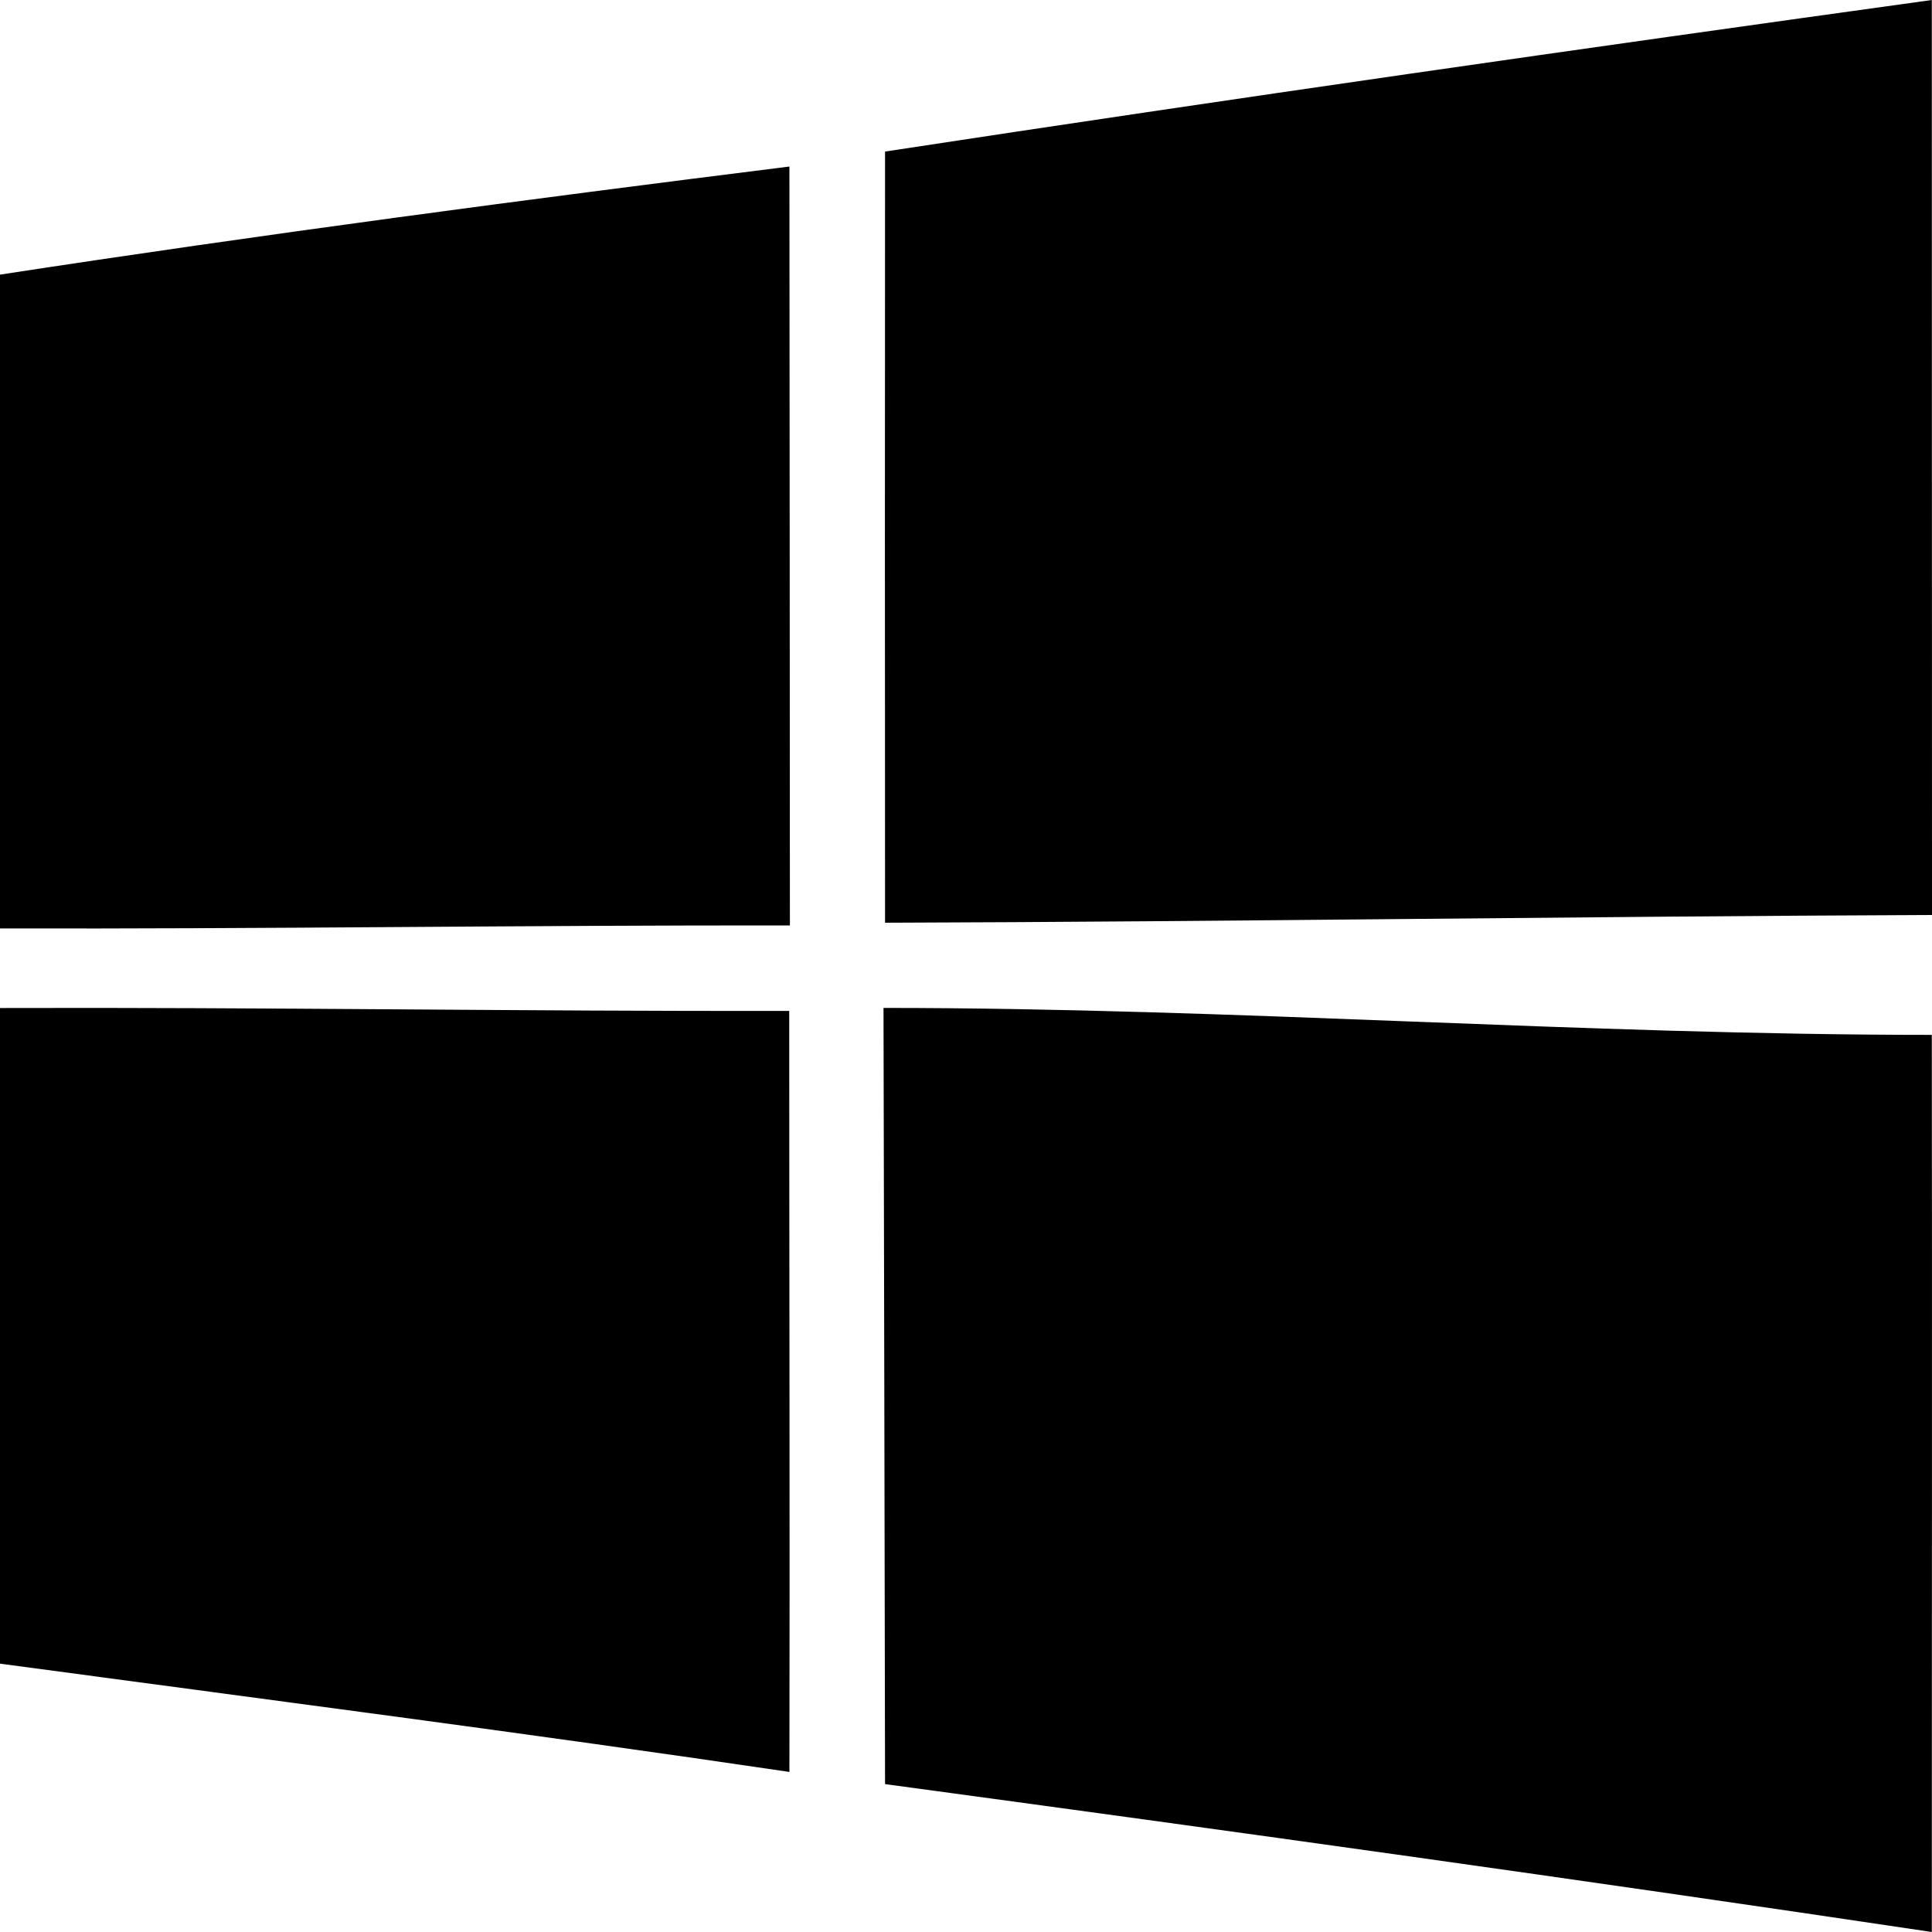
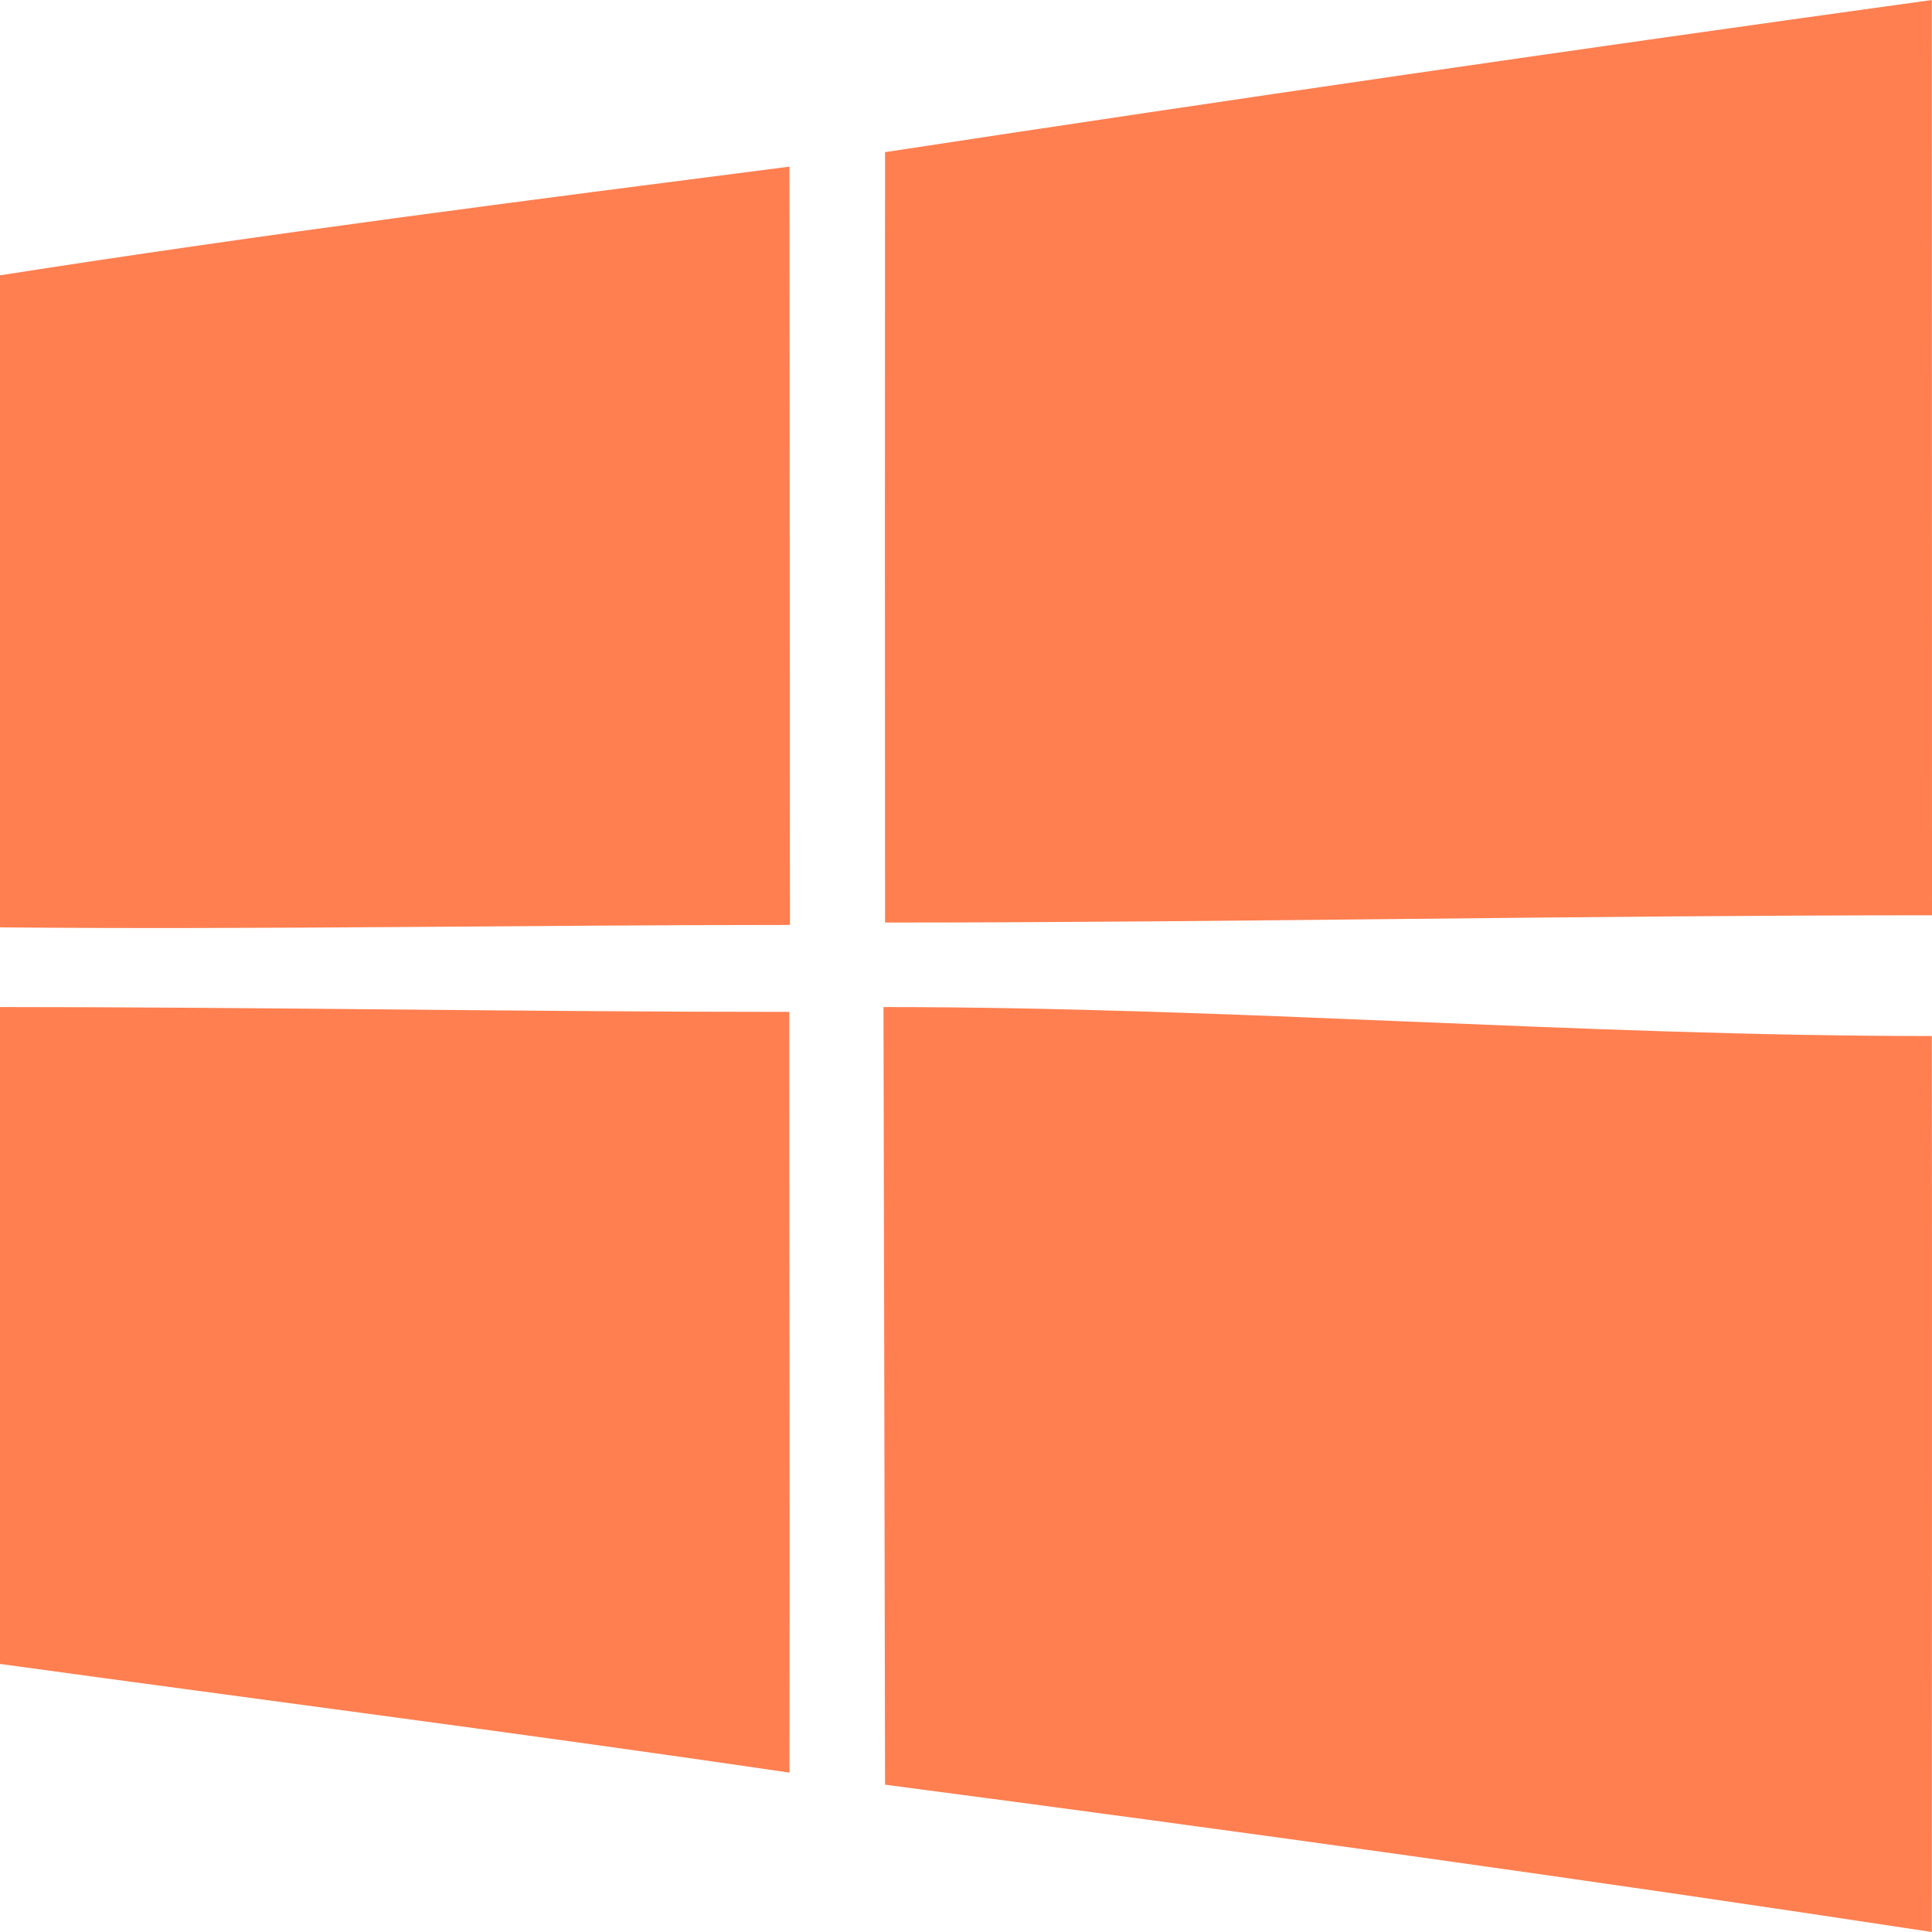
- <svg xmlns="http://www.w3.org/2000/svg" width="800px" height="800px" viewBox="0 0 20 20" version="1.1">
-   <defs>
- 
- </defs>
-   <g id="Page-1" stroke="none" stroke-width="1" fill="none" fill-rule="evenodd">
-     <g id="Dribbble-Light-Preview" transform="translate(-60, -7439)" fill="#000000">
-       <g id="icons" transform="translate(56, 160)">
-         <path d="M13.146,7289.434 C13.151,7291.433 13.157,7294.829 13.162,7297.469 C16.776,7297.958 20.39,7298.461 23.998,7299 C23.998,7295.849 24.002,7292.711 23.998,7289.713 C20.381,7289.713 16.765,7289.434 13.146,7289.434 M4,7289.435 L4,7296.222 C6.726,7296.589 9.452,7296.941 12.172,7297.343 C12.177,7294.717 12.17,7292.091 12.17,7289.465 C9.447,7289.47 6.724,7289.426 4,7289.435 M4,7281.843 L4,7288.611 C6.726,7288.618 9.452,7288.577 12.177,7288.58 C12.175,7285.96 12.175,7283.344 12.172,7280.724 C9.445,7281.065 6.717,7281.426 4,7281.843 M24,7288.472 C20.388,7288.486 16.776,7288.541 13.162,7288.552 C13.16,7285.889 13.16,7283.23 13.162,7280.569 C16.769,7280.018 20.384,7279.501 23.998,7279 C24,7282.158 23.998,7285.314 24,7288.472" id="windows-[#174]">
- 
- </path>
+ <svg xmlns="http://www.w3.org/2000/svg" width="100%" height="100%" viewBox="0 0 800 800" version="1.1" xml:space="preserve" style="fill-rule:evenodd;clip-rule:evenodd;stroke-linejoin:round;stroke-miterlimit:2;">
+   <g id="icons" transform="matrix(1,0,0,1,-160,-291160)">
+     <g id="Page-1">
+       <g id="Dribbble-Light-Preview">
+         <g id="icons1">
+           <path id="windows---174-" d="M525.835,291577C526.035,291657 526.276,291793 526.476,291899C671.038,291918 815.599,291938 959.92,291960C959.92,291834 960.08,291708 959.92,291589C815.238,291589 670.596,291577 525.835,291577M160,291577L160,291849C269.033,291864 378.065,291878 486.897,291894C487.098,291789 486.817,291684 486.817,291579C377.865,291579 268.952,291577 160,291577M160,291274L160,291544C269.033,291545 378.065,291543 487.098,291543C487.018,291438 487.018,291334 486.897,291229C377.784,291243 268.672,291257 160,291274M960,291539C815.519,291539 671.038,291542 526.476,291542C526.396,291436 526.396,291329 526.476,291223C670.757,291201 815.358,291180 959.92,291160C960,291286 959.92,291413 960,291539" style="fill:rgb(255,127,80);" />
+         </g>
      </g>
    </g>
  </g>
</svg>
